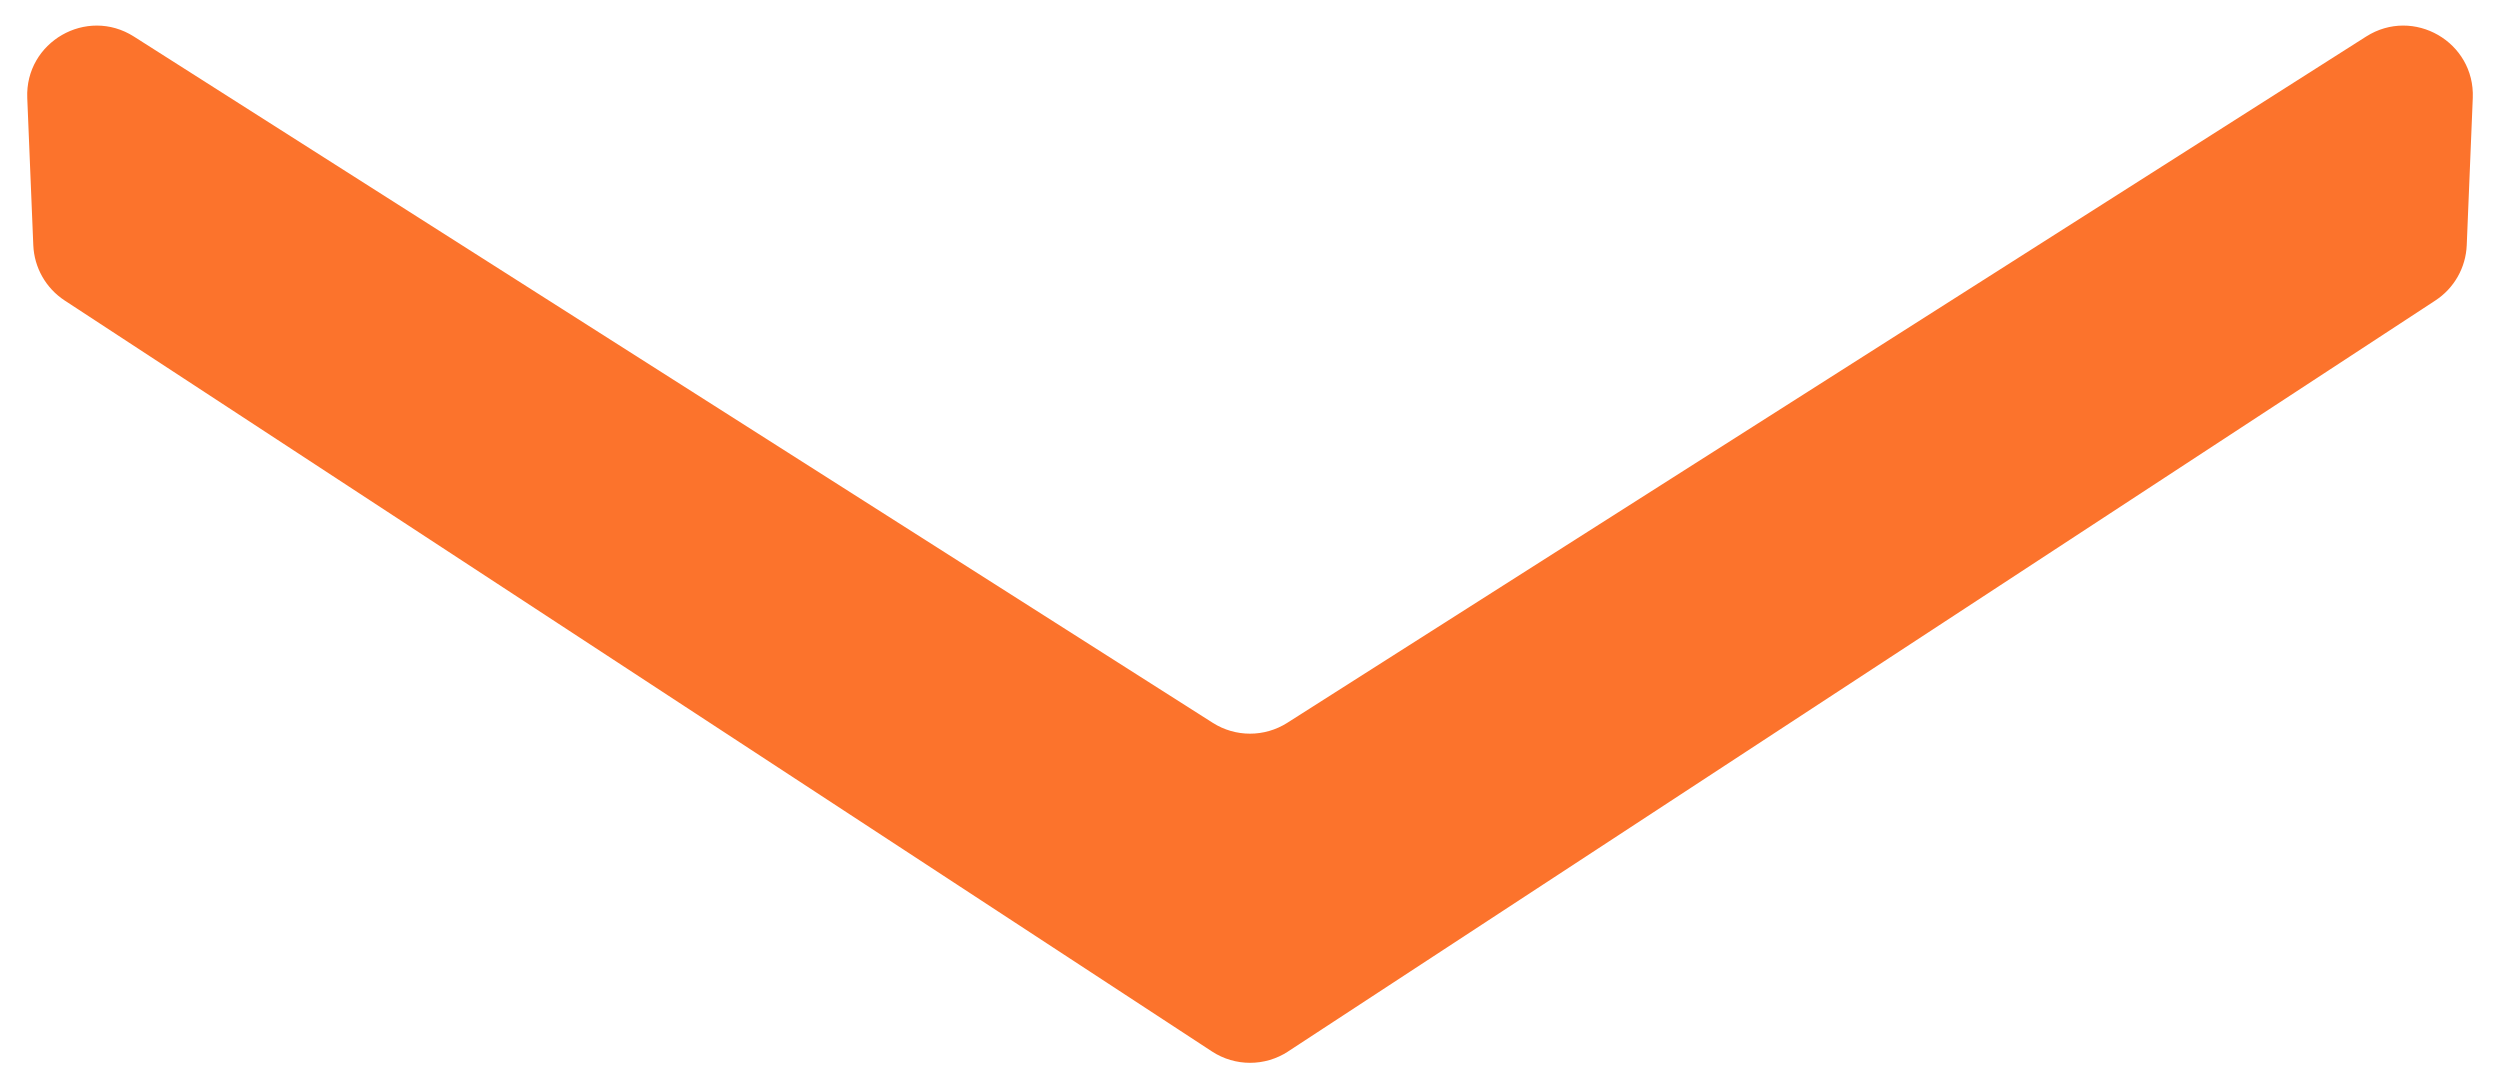
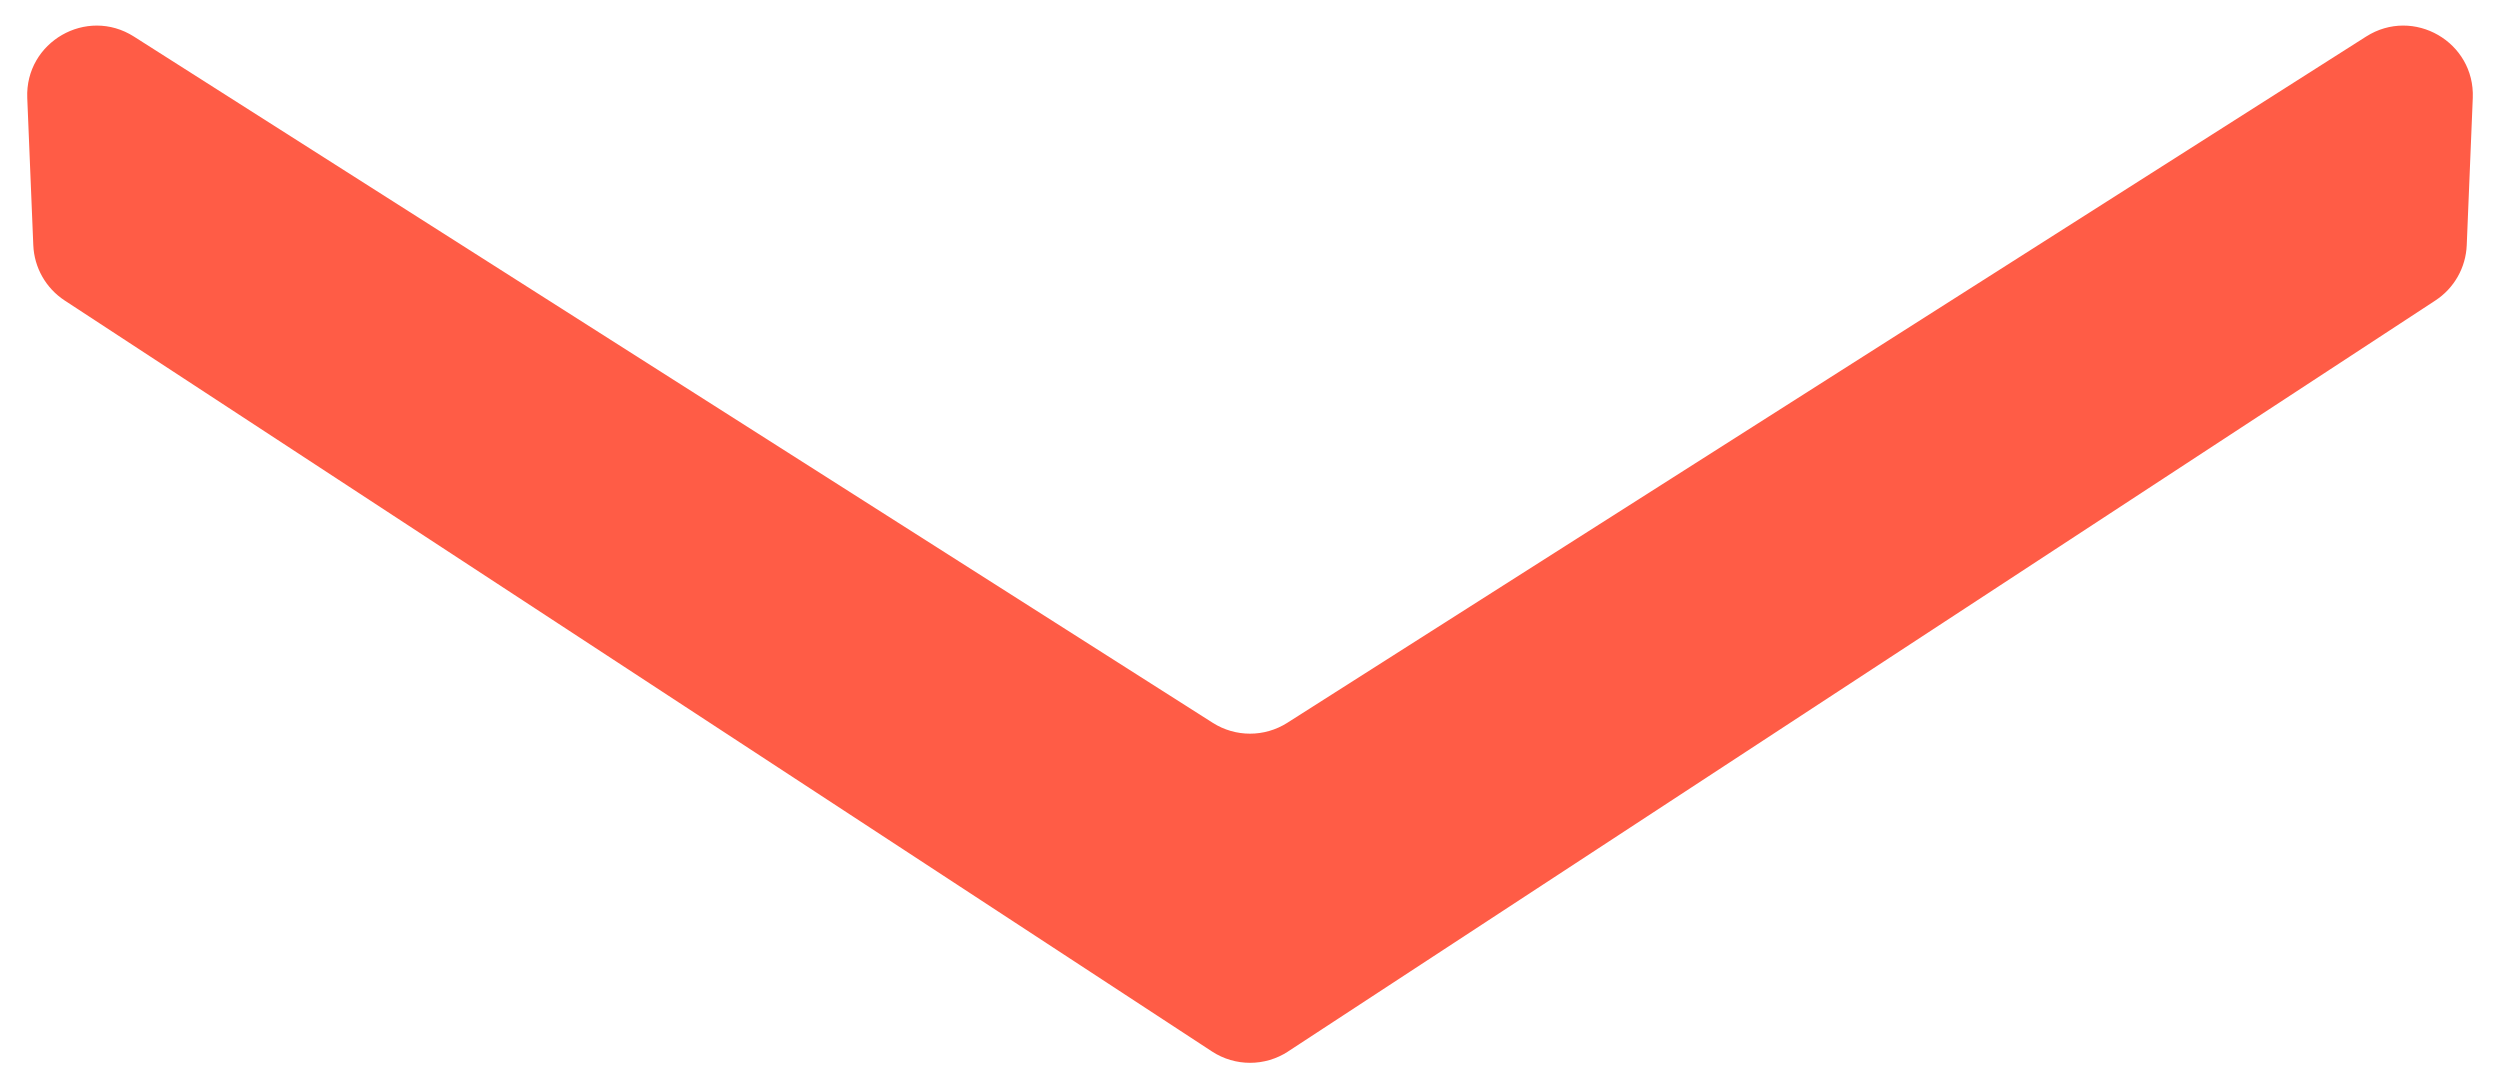
<svg xmlns="http://www.w3.org/2000/svg" fill="none" height="31" viewBox="0 0 72 31" width="72">
-   <path d="m37.095 30.283 33.044-21.629c.54-.354.877-.946.903-1.592l.174-4.24c.066-1.614-1.709-2.636-3.072-1.769l-31.07 19.764c-.655.417-1.492.417-2.147 0l-31.07-19.764c-1.363-.867-3.138.156-3.072 1.769l.174 4.24c.026.645.363 1.238.903 1.592l33.044 21.629c.665.435 1.525.435 2.191 0z" fill="#fc732c" />
+   <path d="m37.095 30.283 33.044-21.629c.54-.354.877-.946.903-1.592l.174-4.24c.066-1.614-1.709-2.636-3.072-1.769l-31.07 19.764c-.655.417-1.492.417-2.147 0l-31.07-19.764c-1.363-.867-3.138.156-3.072 1.769l.174 4.24c.026.645.363 1.238.903 1.592l33.044 21.629c.665.435 1.525.435 2.191 0z" fill="#FF5C46" />
</svg>
